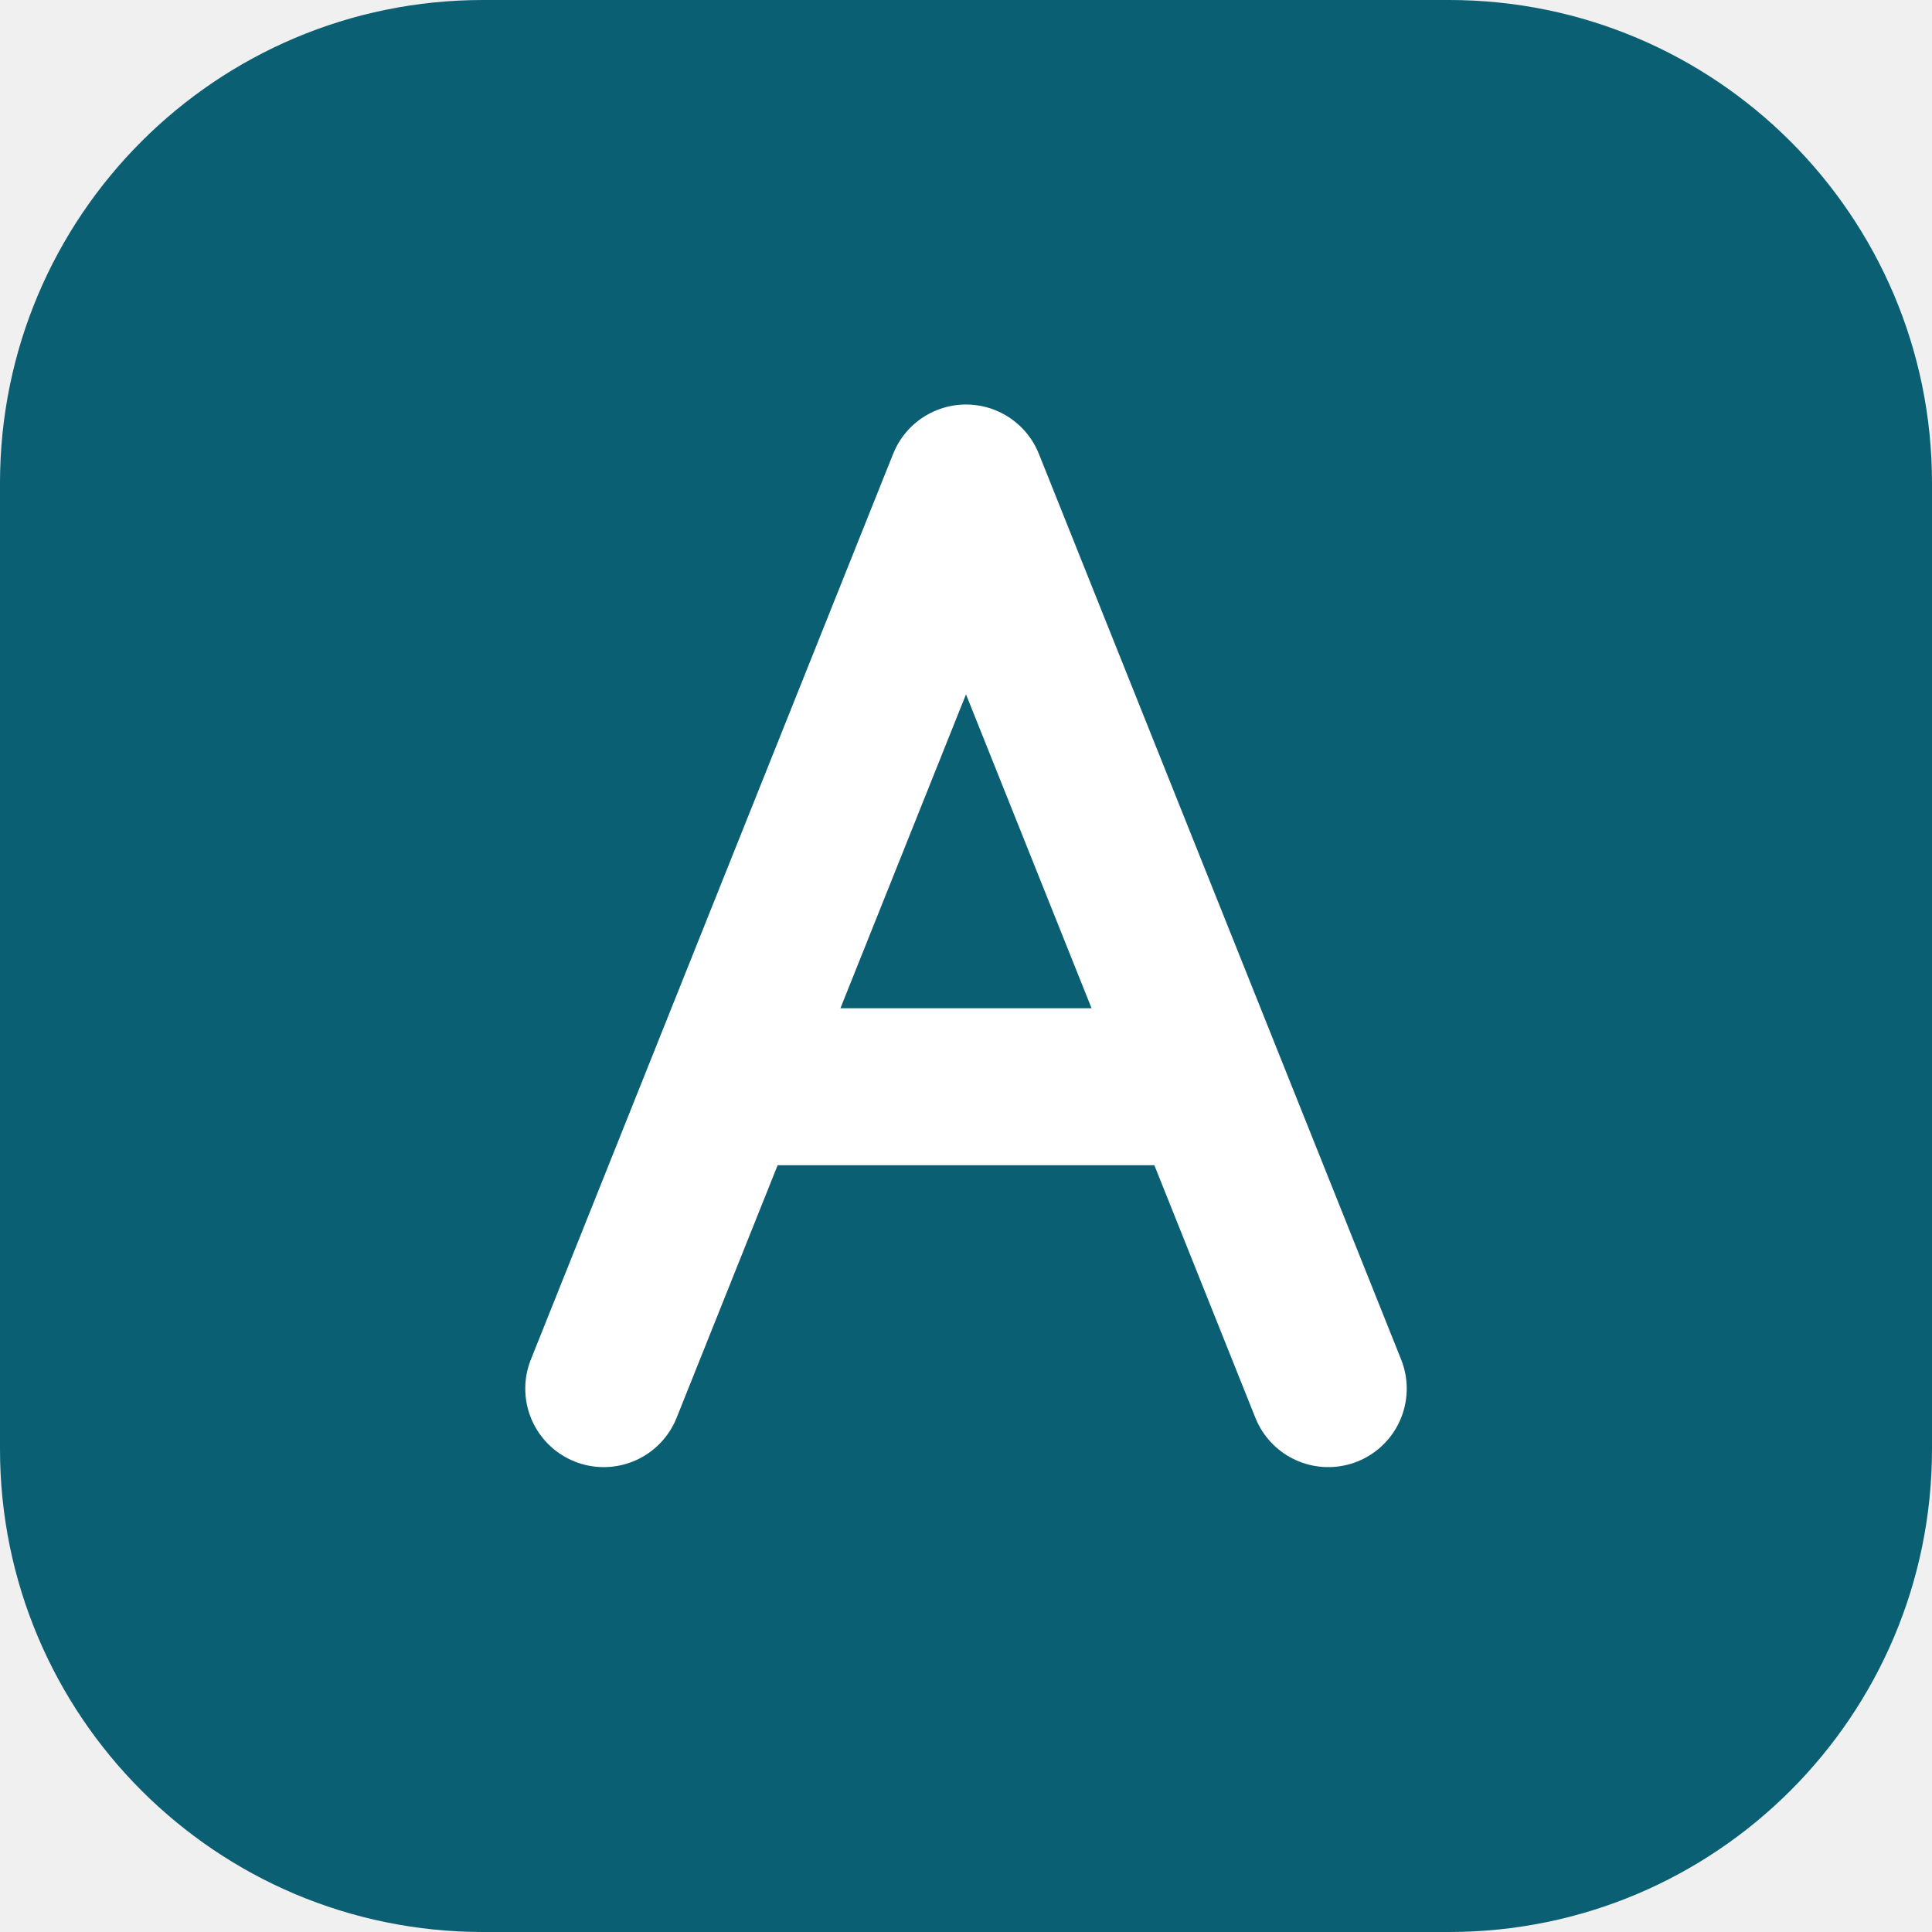
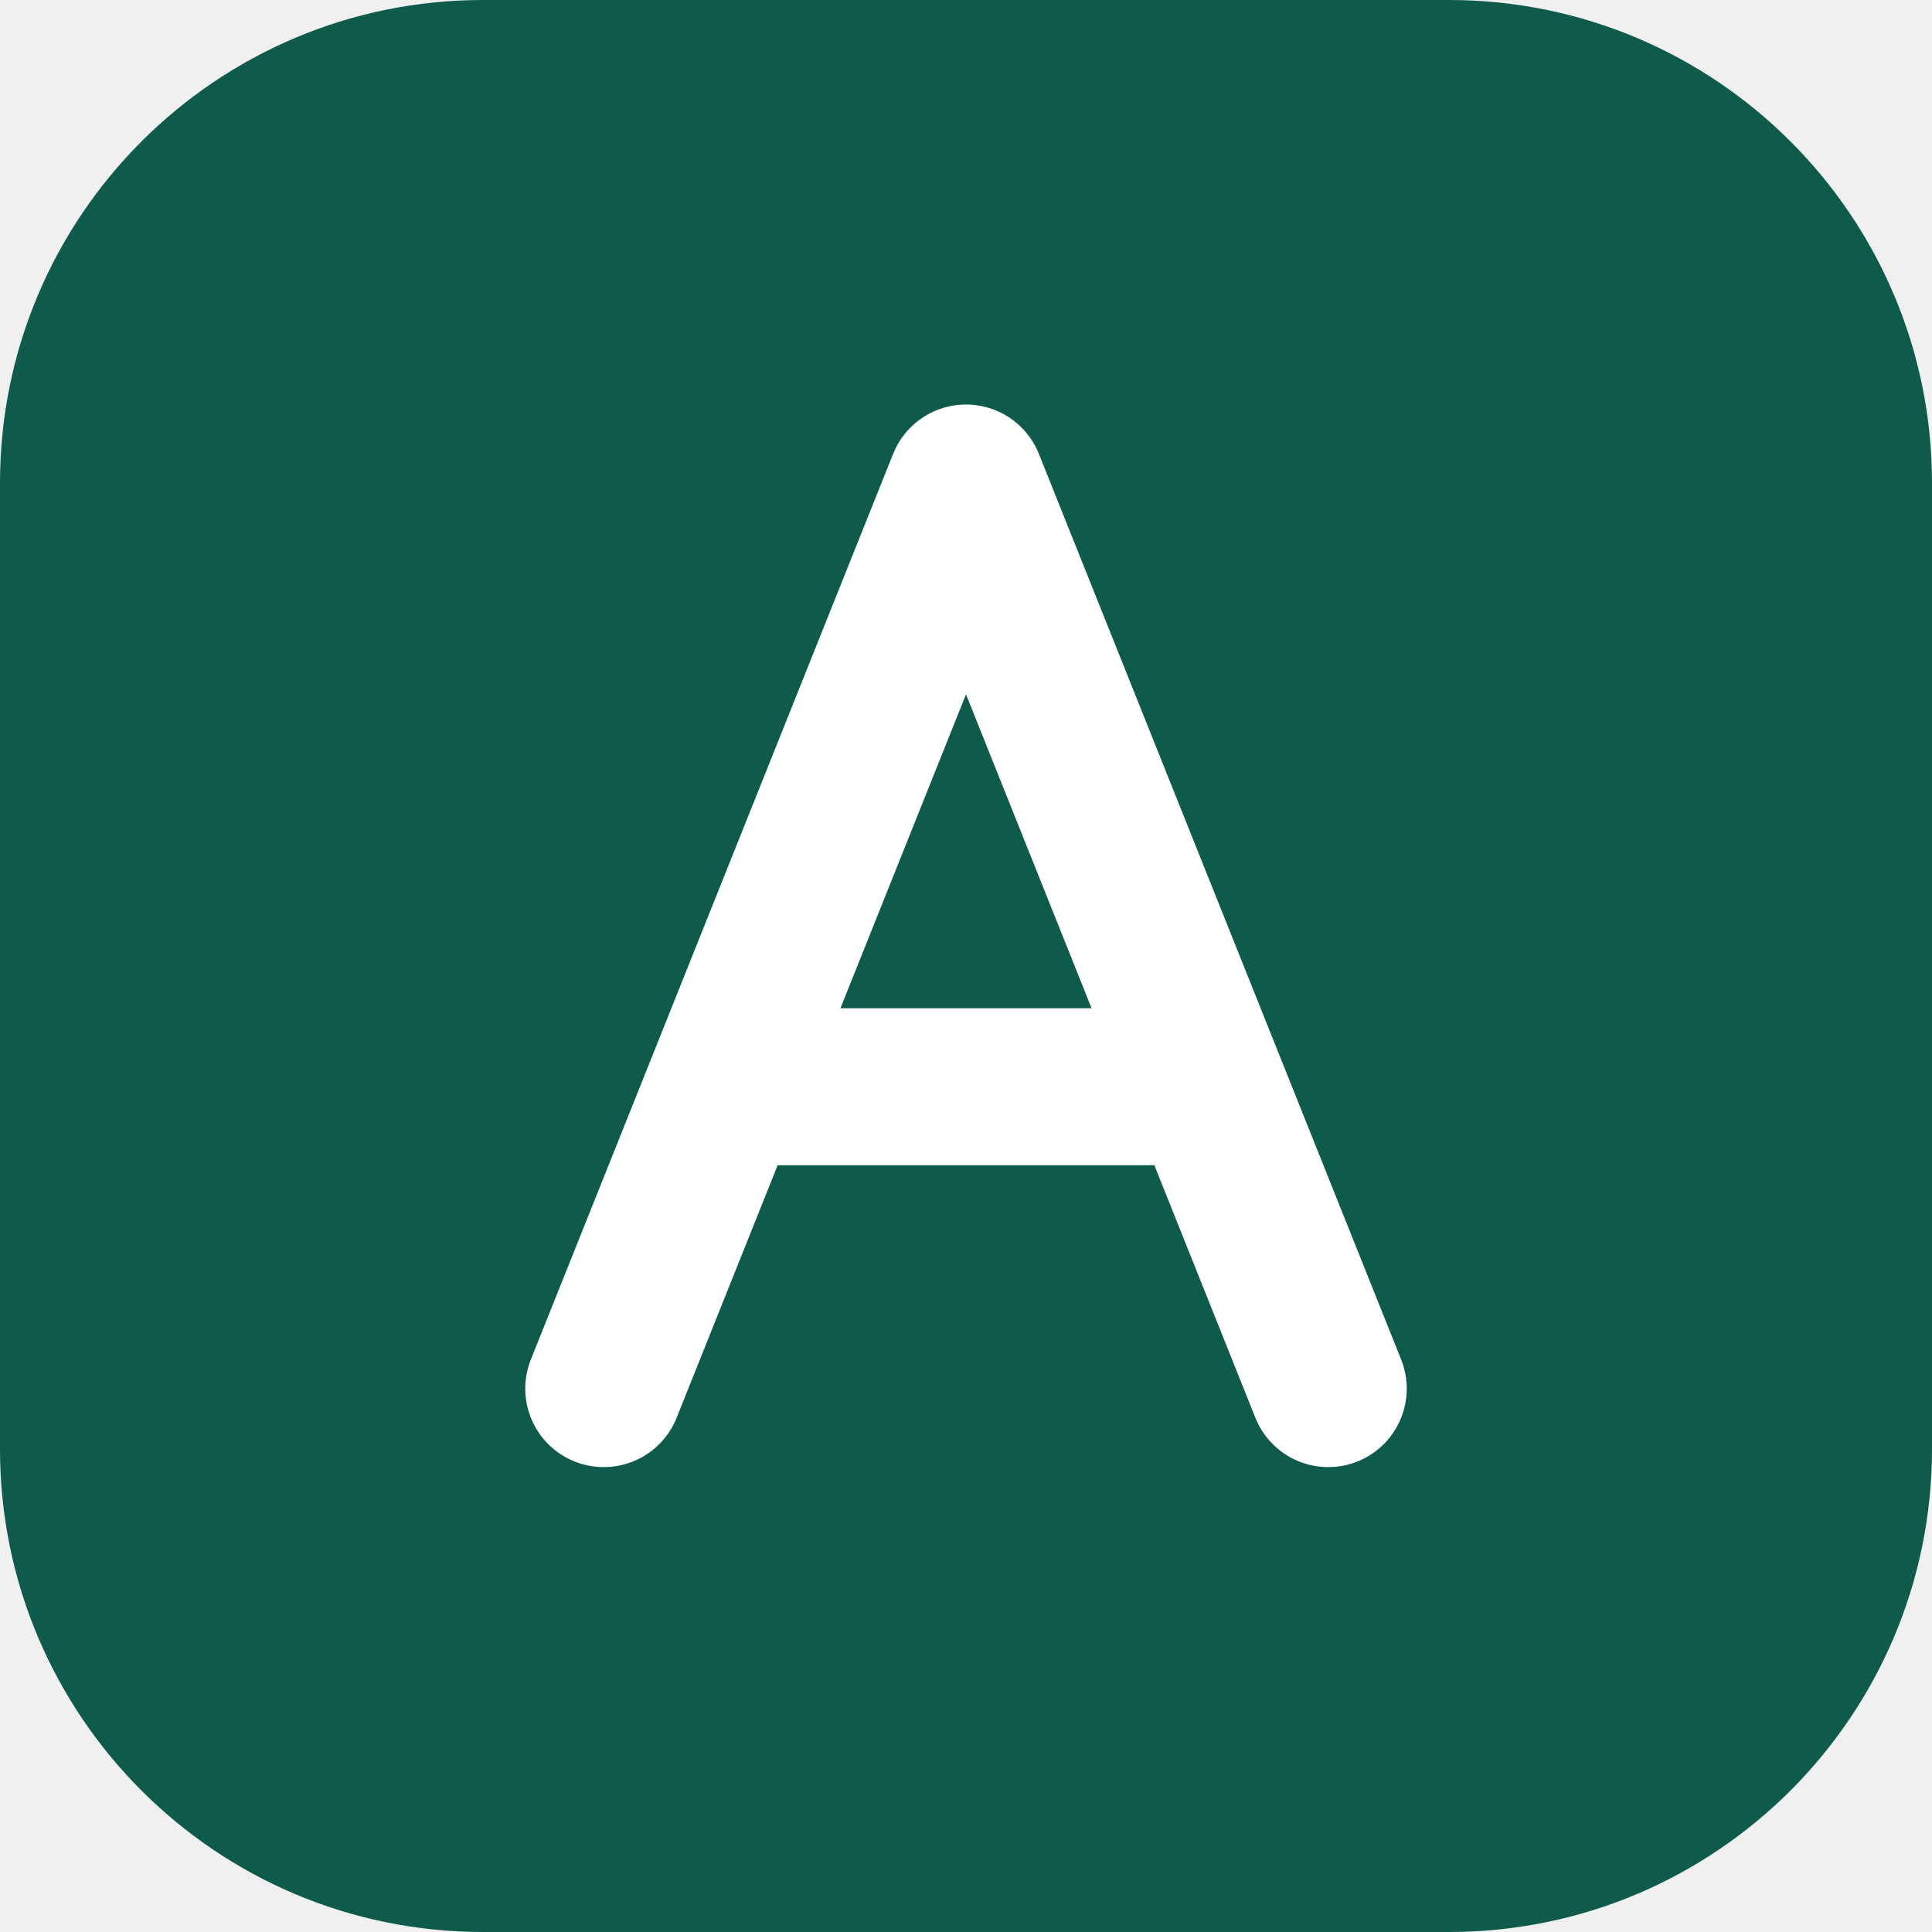
<svg xmlns="http://www.w3.org/2000/svg" viewBox="0 0 32 32">
-   <rect width="32" height="32" rx="8" fill="#0b5f73" />
-   <path d="M10 23 16 8l6 15m-9.6-5h7.2" fill="none" stroke="#fff" stroke-width="2.6" stroke-linecap="round" stroke-linejoin="round" />
+   <rect width="32" height="32" rx="8" fill="#0f5b4b" />
+   <path d="M10 23 16 8l6 15m-9.6-5h7.2" fill="none" stroke="#ffffff" stroke-width="2.6" stroke-linecap="round" stroke-linejoin="round" />
</svg>
